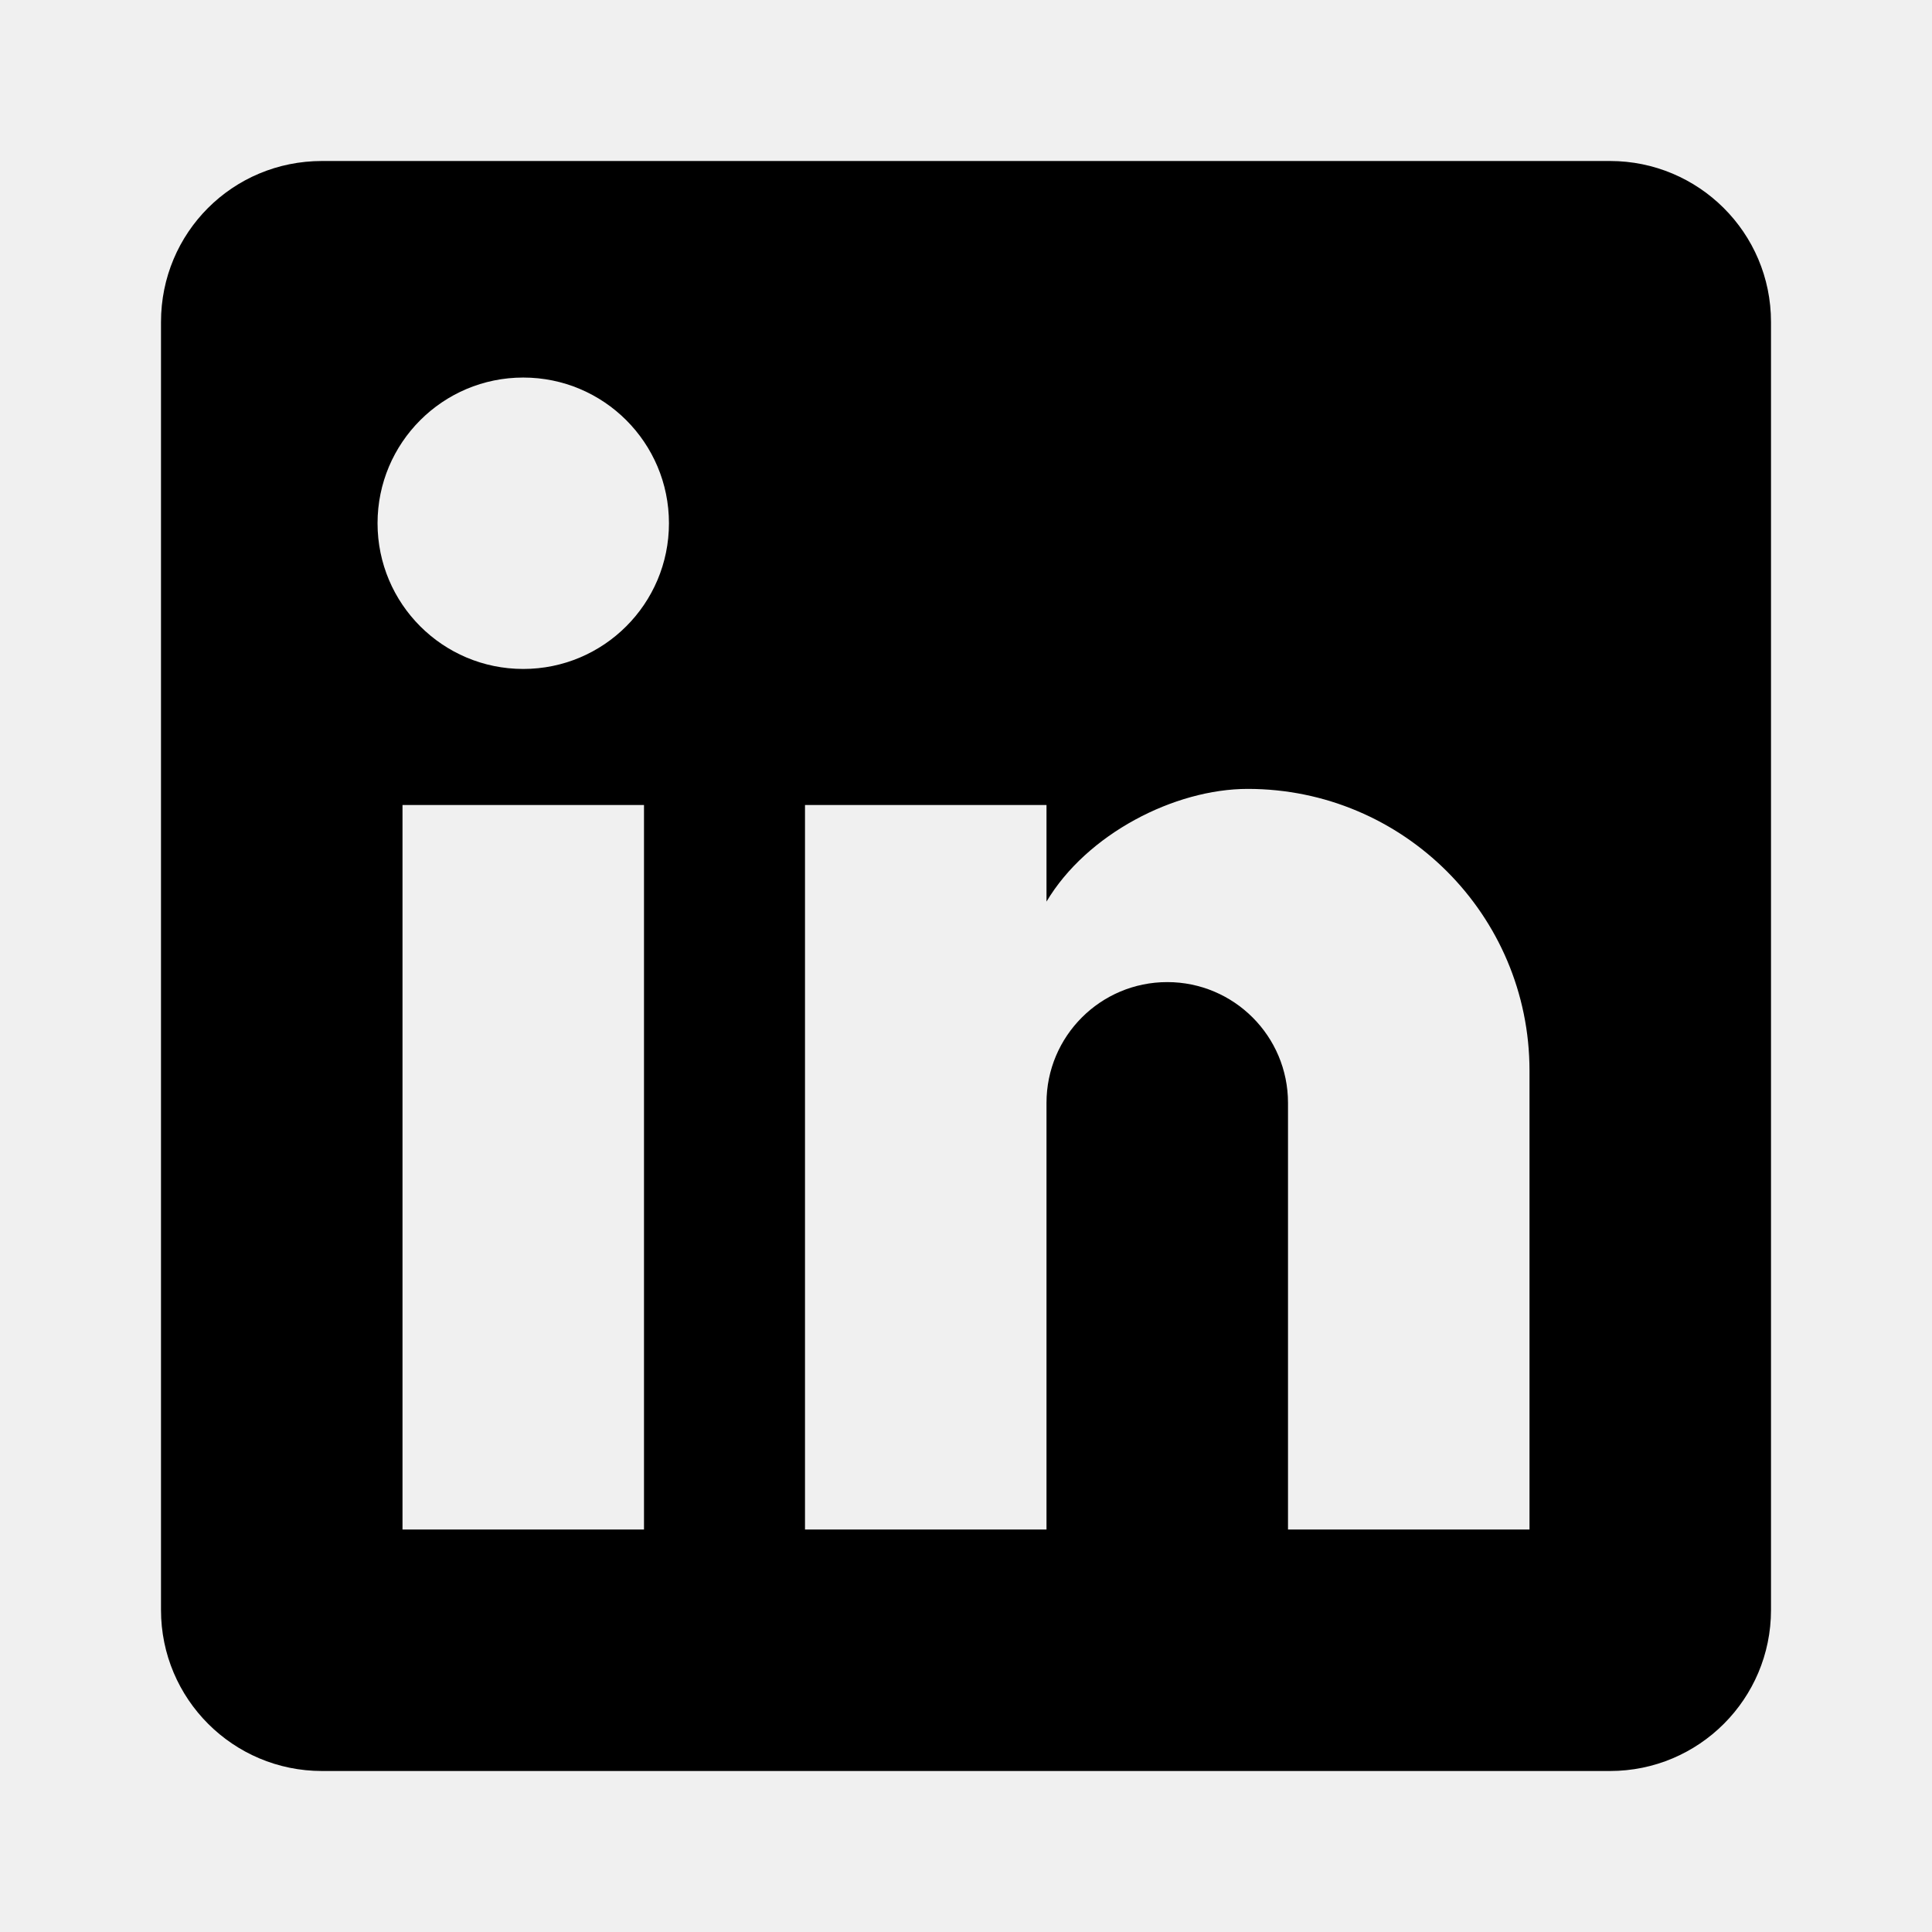
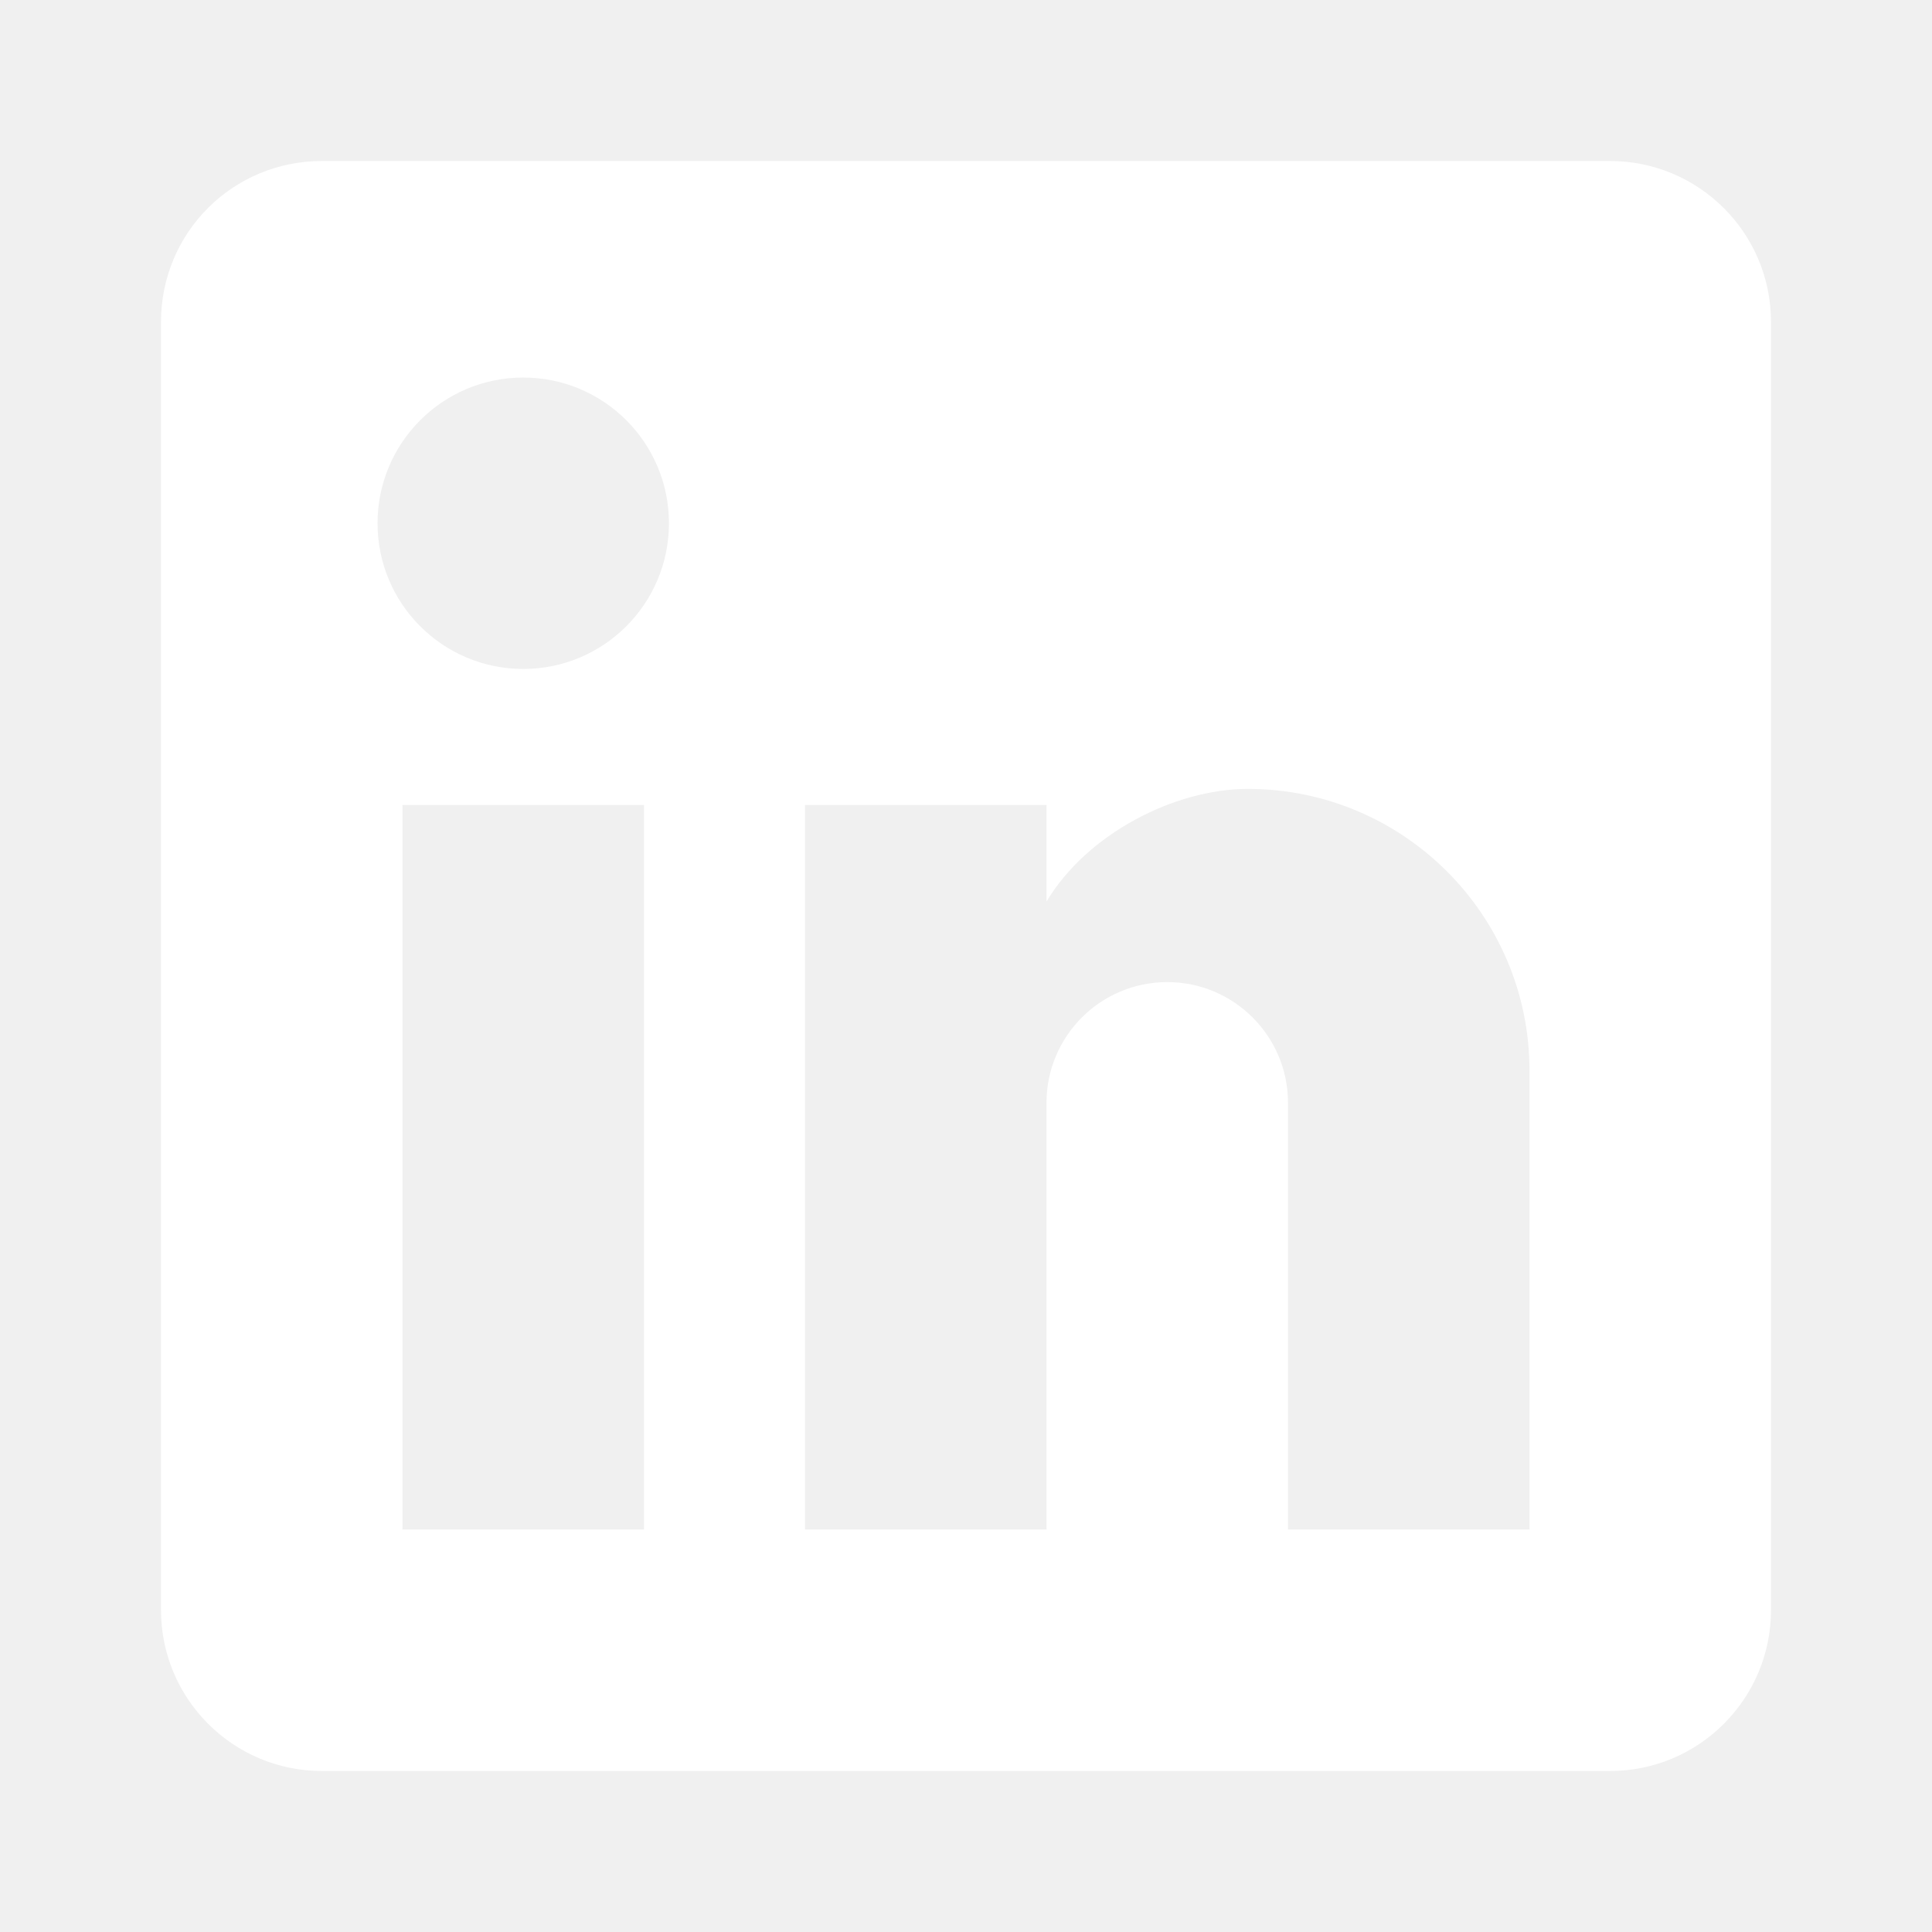
<svg xmlns="http://www.w3.org/2000/svg" version="1.1" width="24" height="24" viewBox="0 0 24 24">
-   <path fill="#000000" d="M19,19H16V13.7A1.5,1.5 0 0,0 14.5,12.2A1.5,1.5 0 0,0 13,13.7V19H10V10H13V11.2C13.5,10.36 14.59,9.8 15.5,9.8A3.5,3.5 0 0,1 19,13.3M6.5,8.31C5.5,8.31 4.69,7.5 4.69,6.5A1.81,1.81 0 0,1 6.5,4.69C7.5,4.69 8.31,5.5 8.31,6.5A1.81,1.81 0 0,1 6.5,8.31M8,19H5V10H8M20,2H4C2.89,2 2,2.89 2,4V20A2,2 0 0,0 4,22H20A2,2 0 0,0 22,20V4C22,2.89 21.1,2 20,2Z" />
+   <path fill="#FFF" d="M19,19H16V13.7A1.5,1.5 0 0,0 14.5,12.2A1.5,1.5 0 0,0 13,13.7V19H10V10H13V11.2C13.5,10.36 14.59,9.8 15.5,9.8A3.5,3.5 0 0,1 19,13.3M6.5,8.31C5.5,8.31 4.69,7.5 4.69,6.5A1.81,1.81 0 0,1 6.5,4.69C7.5,4.69 8.31,5.5 8.31,6.5A1.81,1.81 0 0,1 6.5,8.31M8,19H5V10H8M20,2H4C2.89,2 2,2.89 2,4V20A2,2 0 0,0 4,22H20A2,2 0 0,0 22,20V4C22,2.89 21.1,2 20,2Z" />
</svg>
